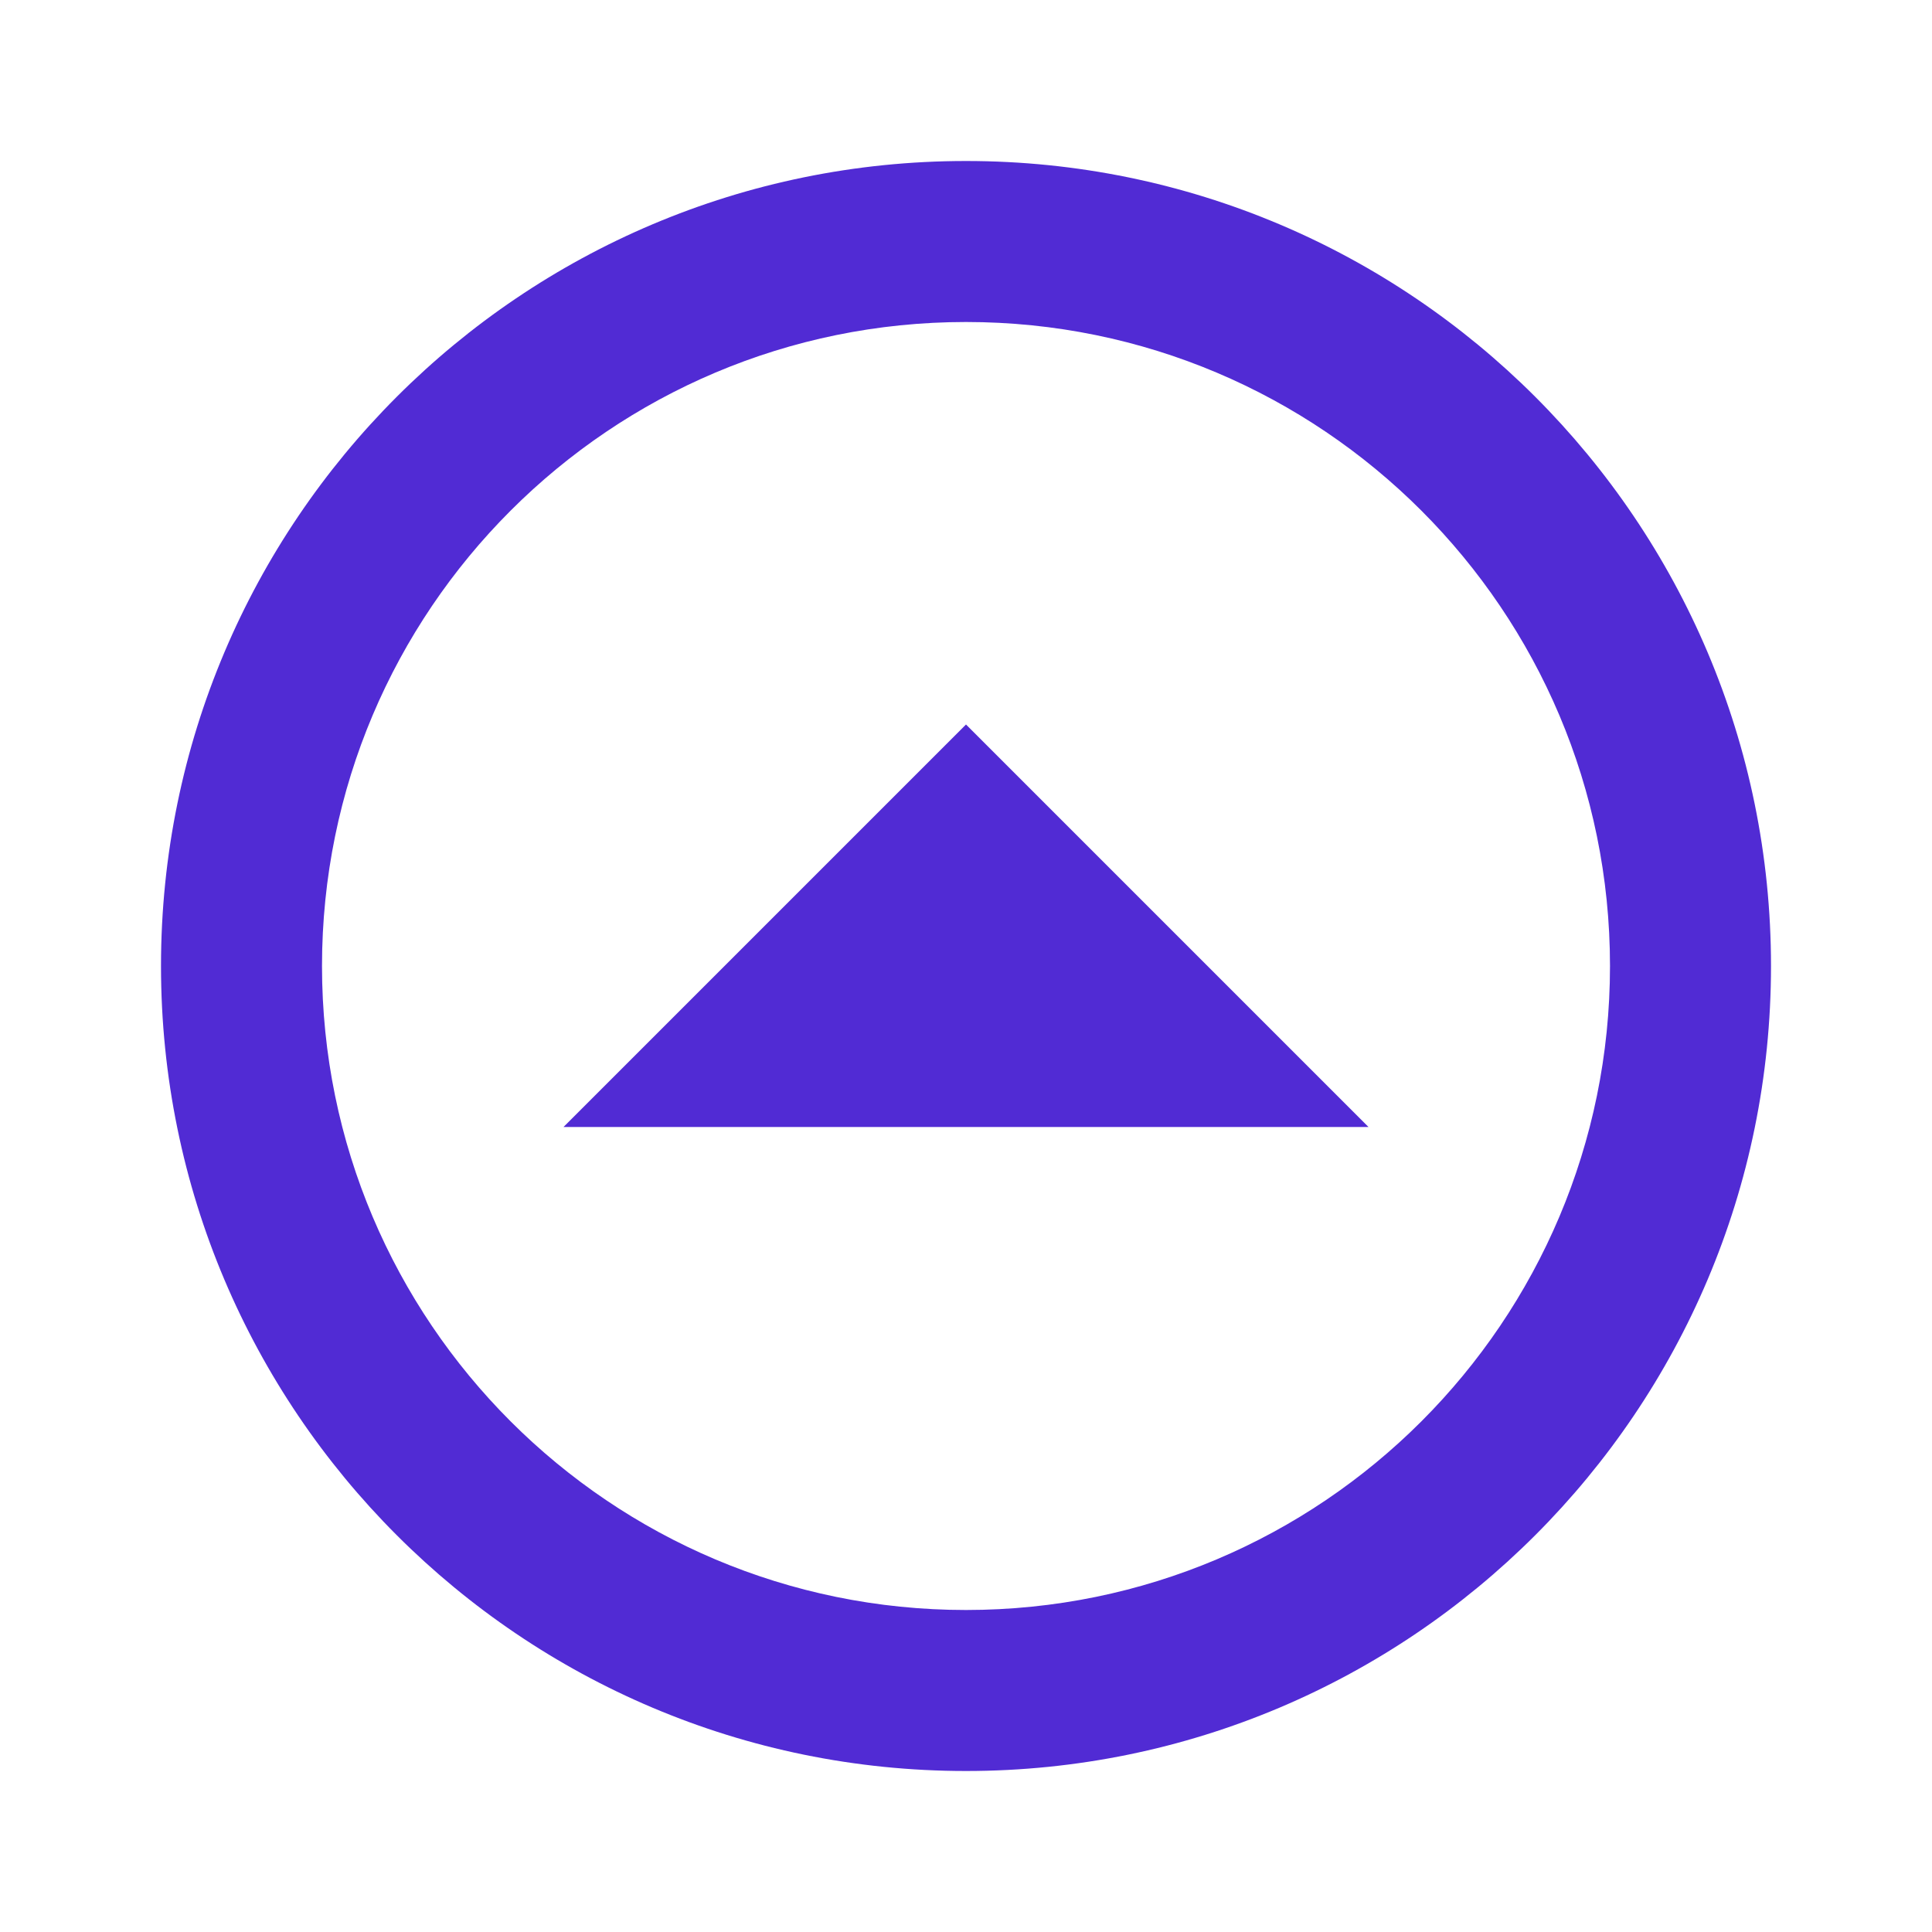
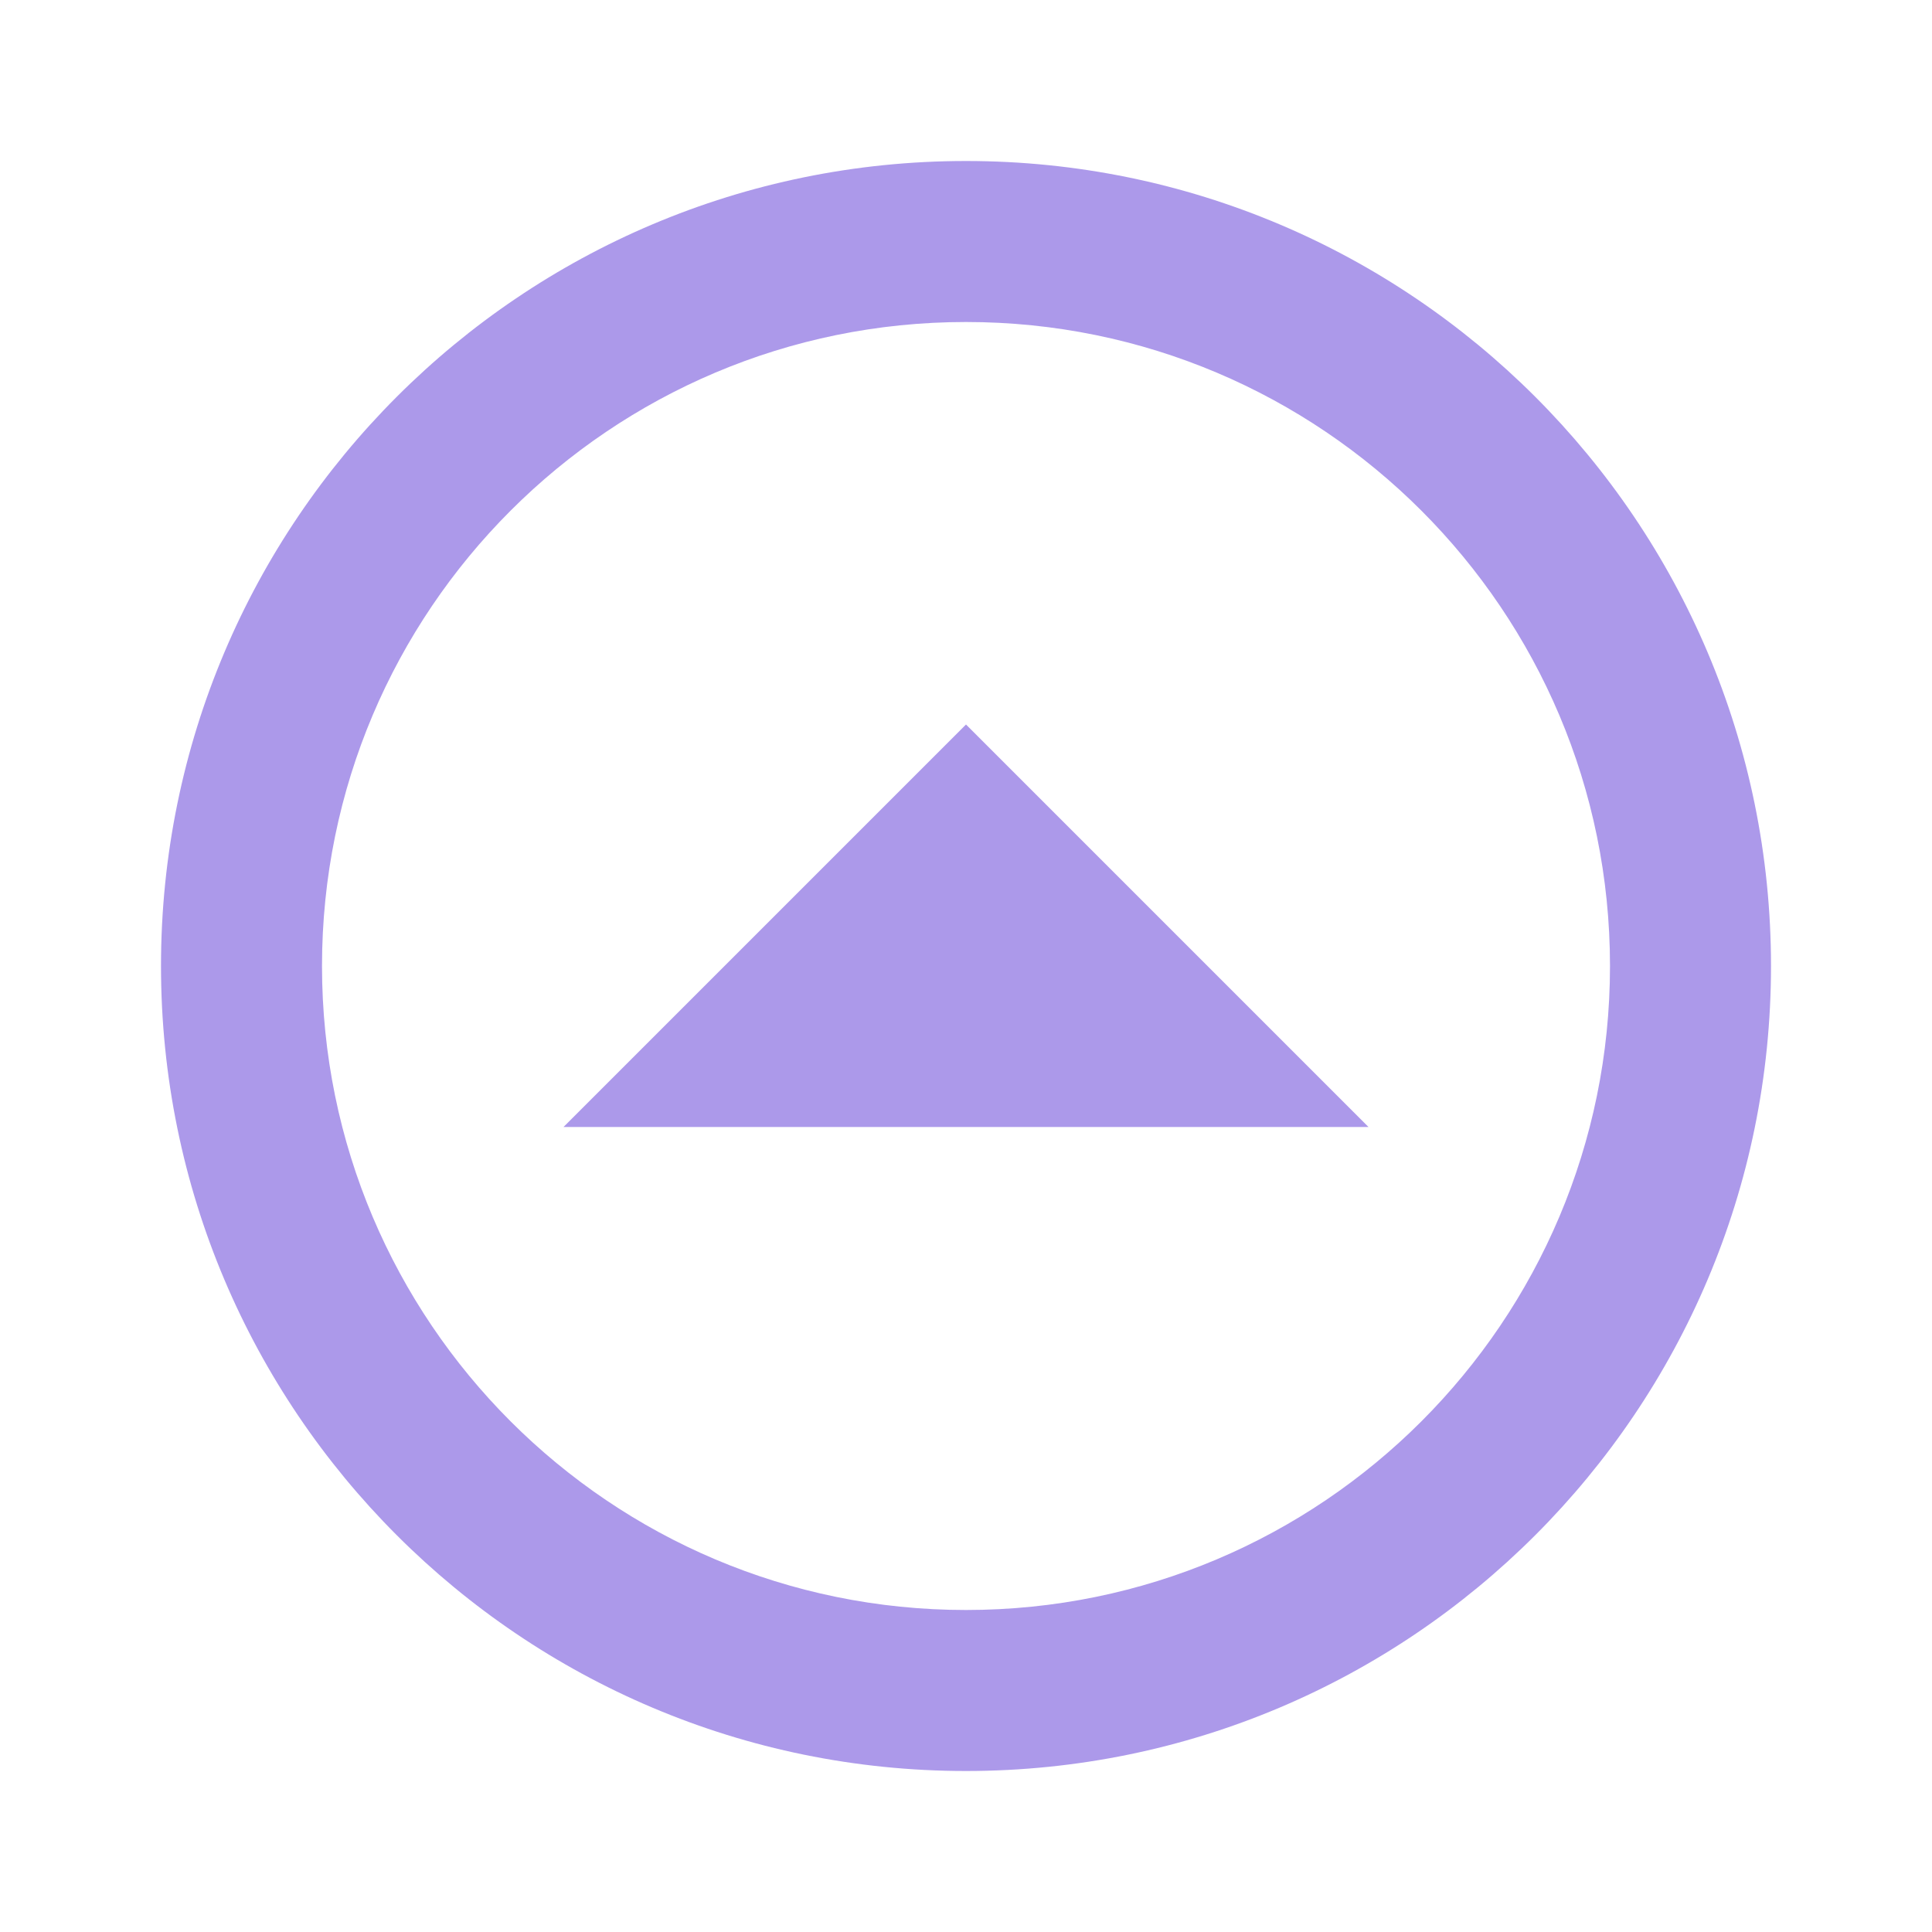
<svg xmlns="http://www.w3.org/2000/svg" viewBox="0 0 24 24">
-   <path d="M12,22A10,10 0 0,0 22,12A10,10 0 0,0 12,2A10,10 0 0,0 2,12A10,10 0 0,0 12,22M12,20A8,8 0 0,1 4,12A8,8 0 0,1 12,4A8,8 0 0,1 20,12A8,8 0 0,1 12,20M17,14L12,9L7,14H17Z" fill="#512BD4" />
+   <path d="M12,22A10,10 0 0,0 22,12A10,10 0 0,0 12,2A10,10 0 0,0 2,12A10,10 0 0,0 12,22M12,20A8,8 0 0,1 4,12A8,8 0 0,1 12,4A8,8 0 0,1 20,12A8,8 0 0,1 12,20M17,14L12,9L7,14H17Z" fill="#ac99ea" />
</svg>
